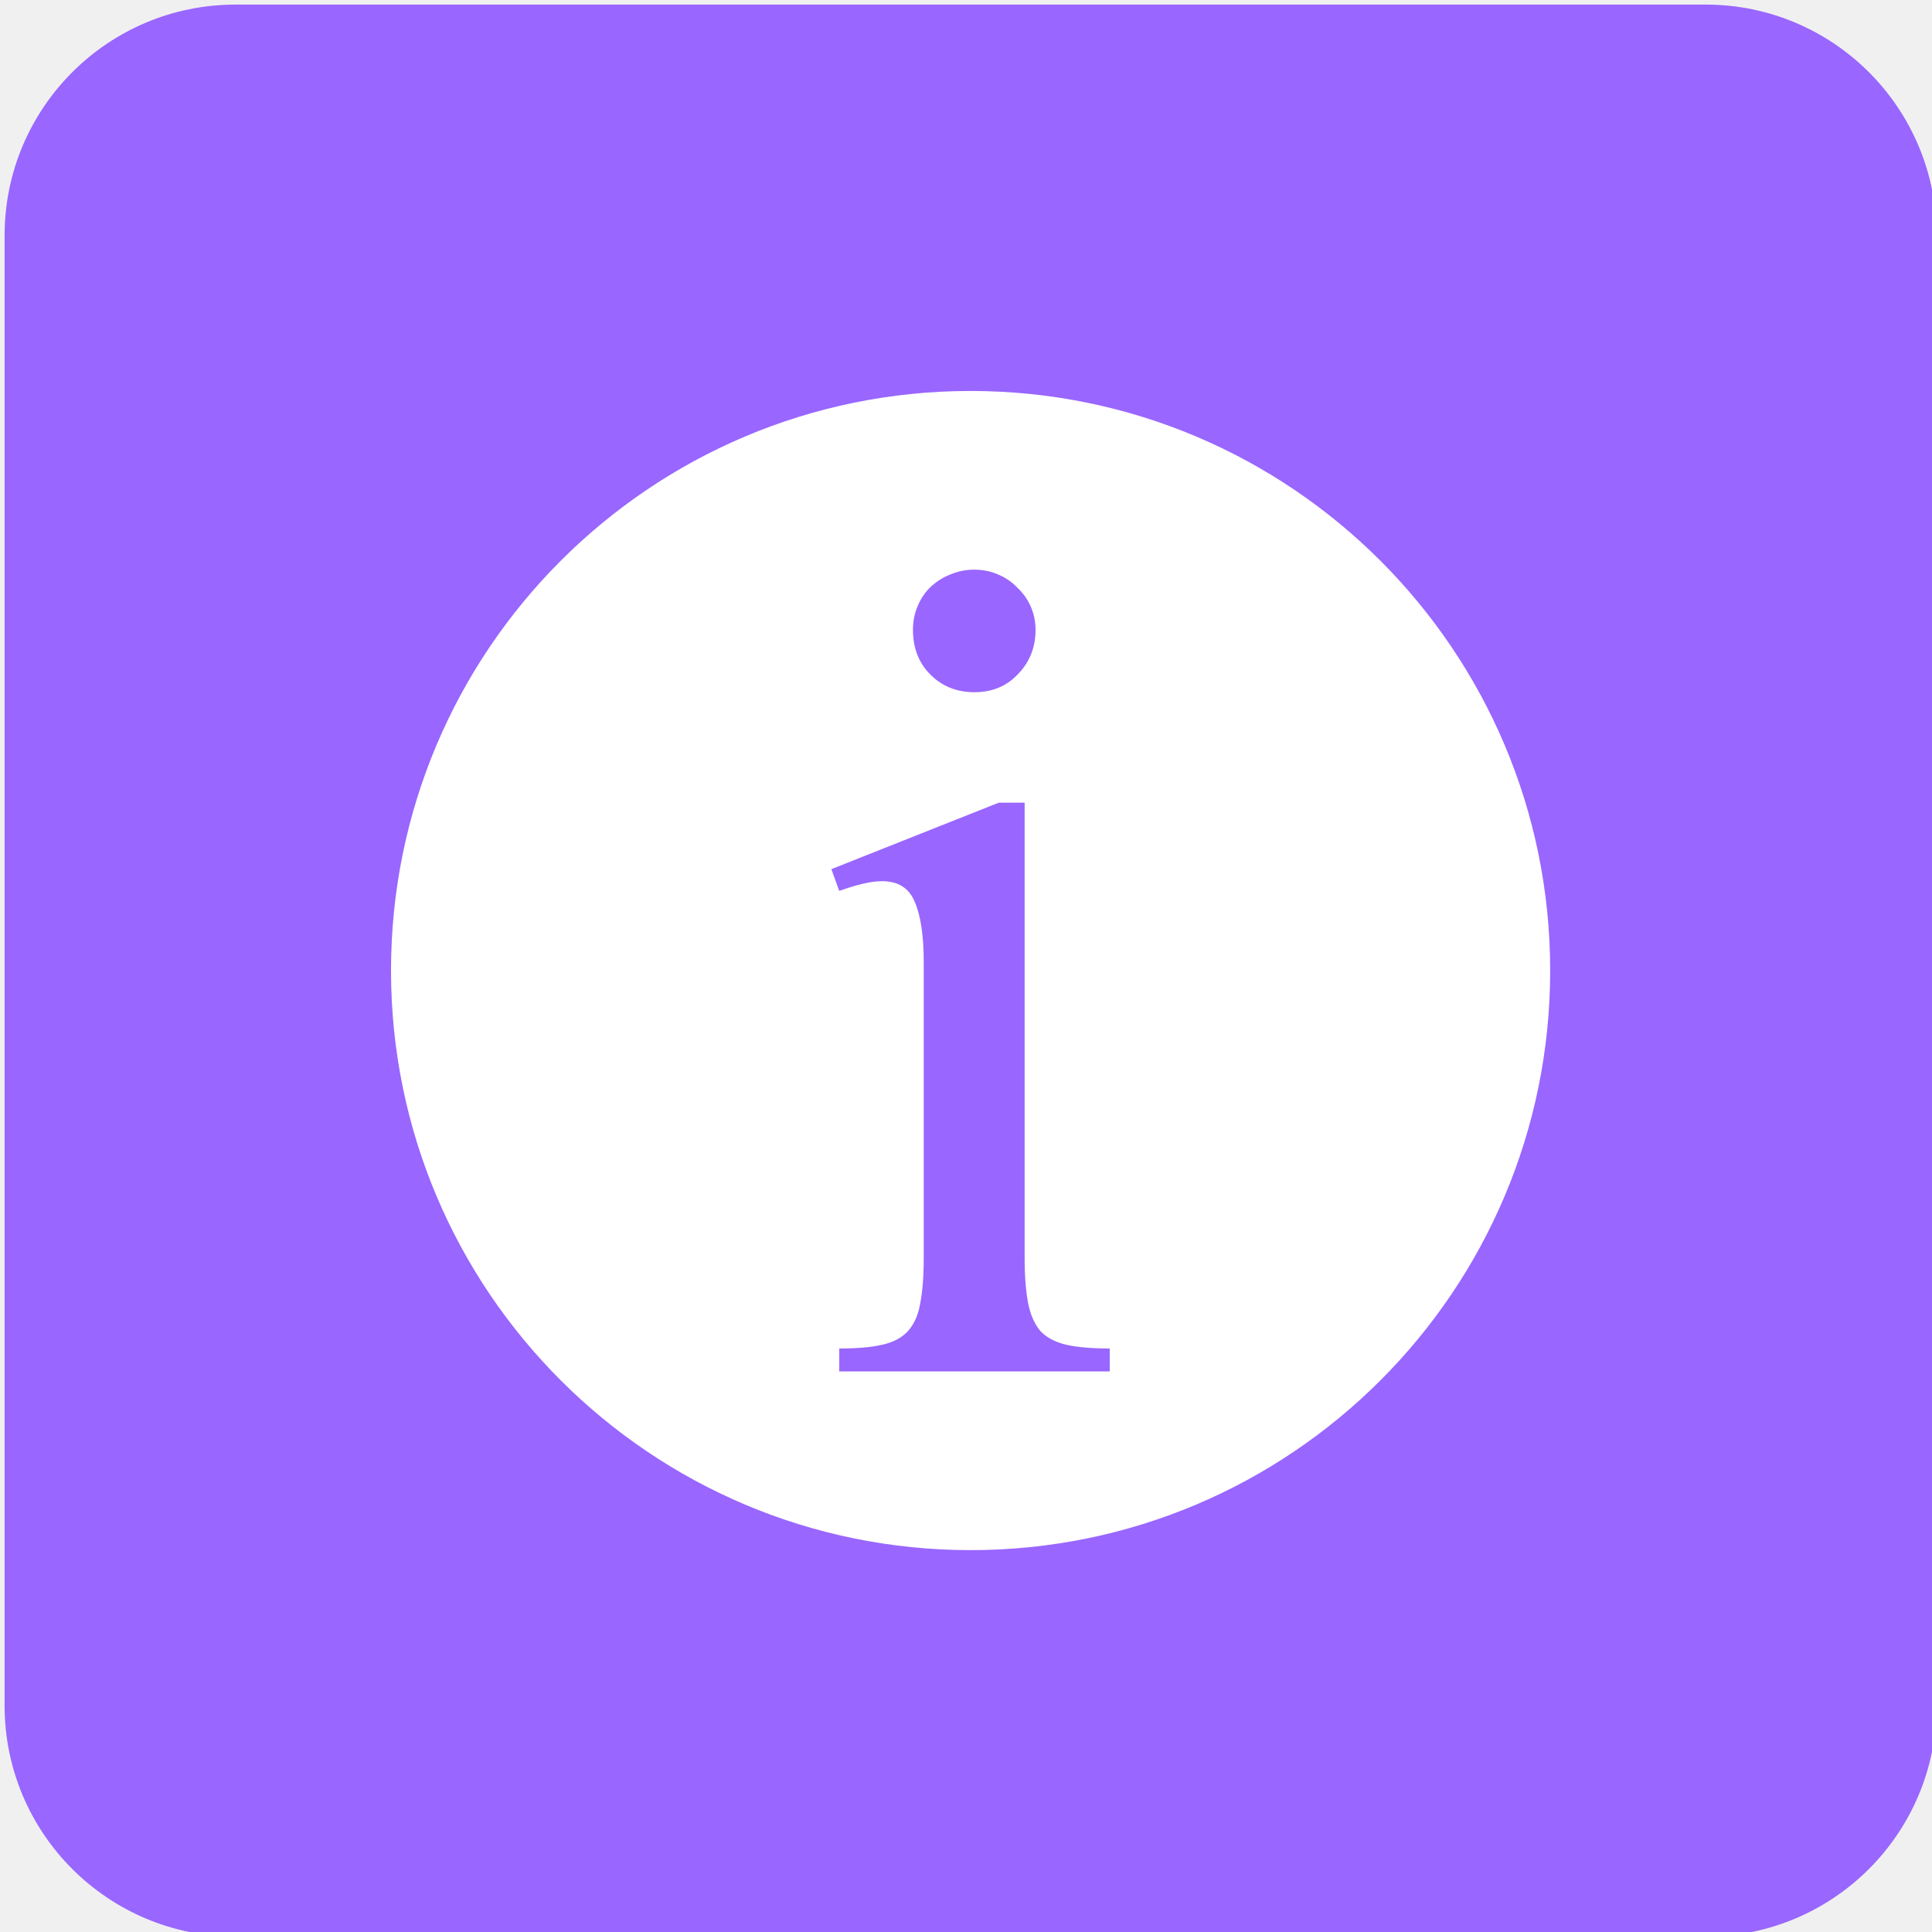
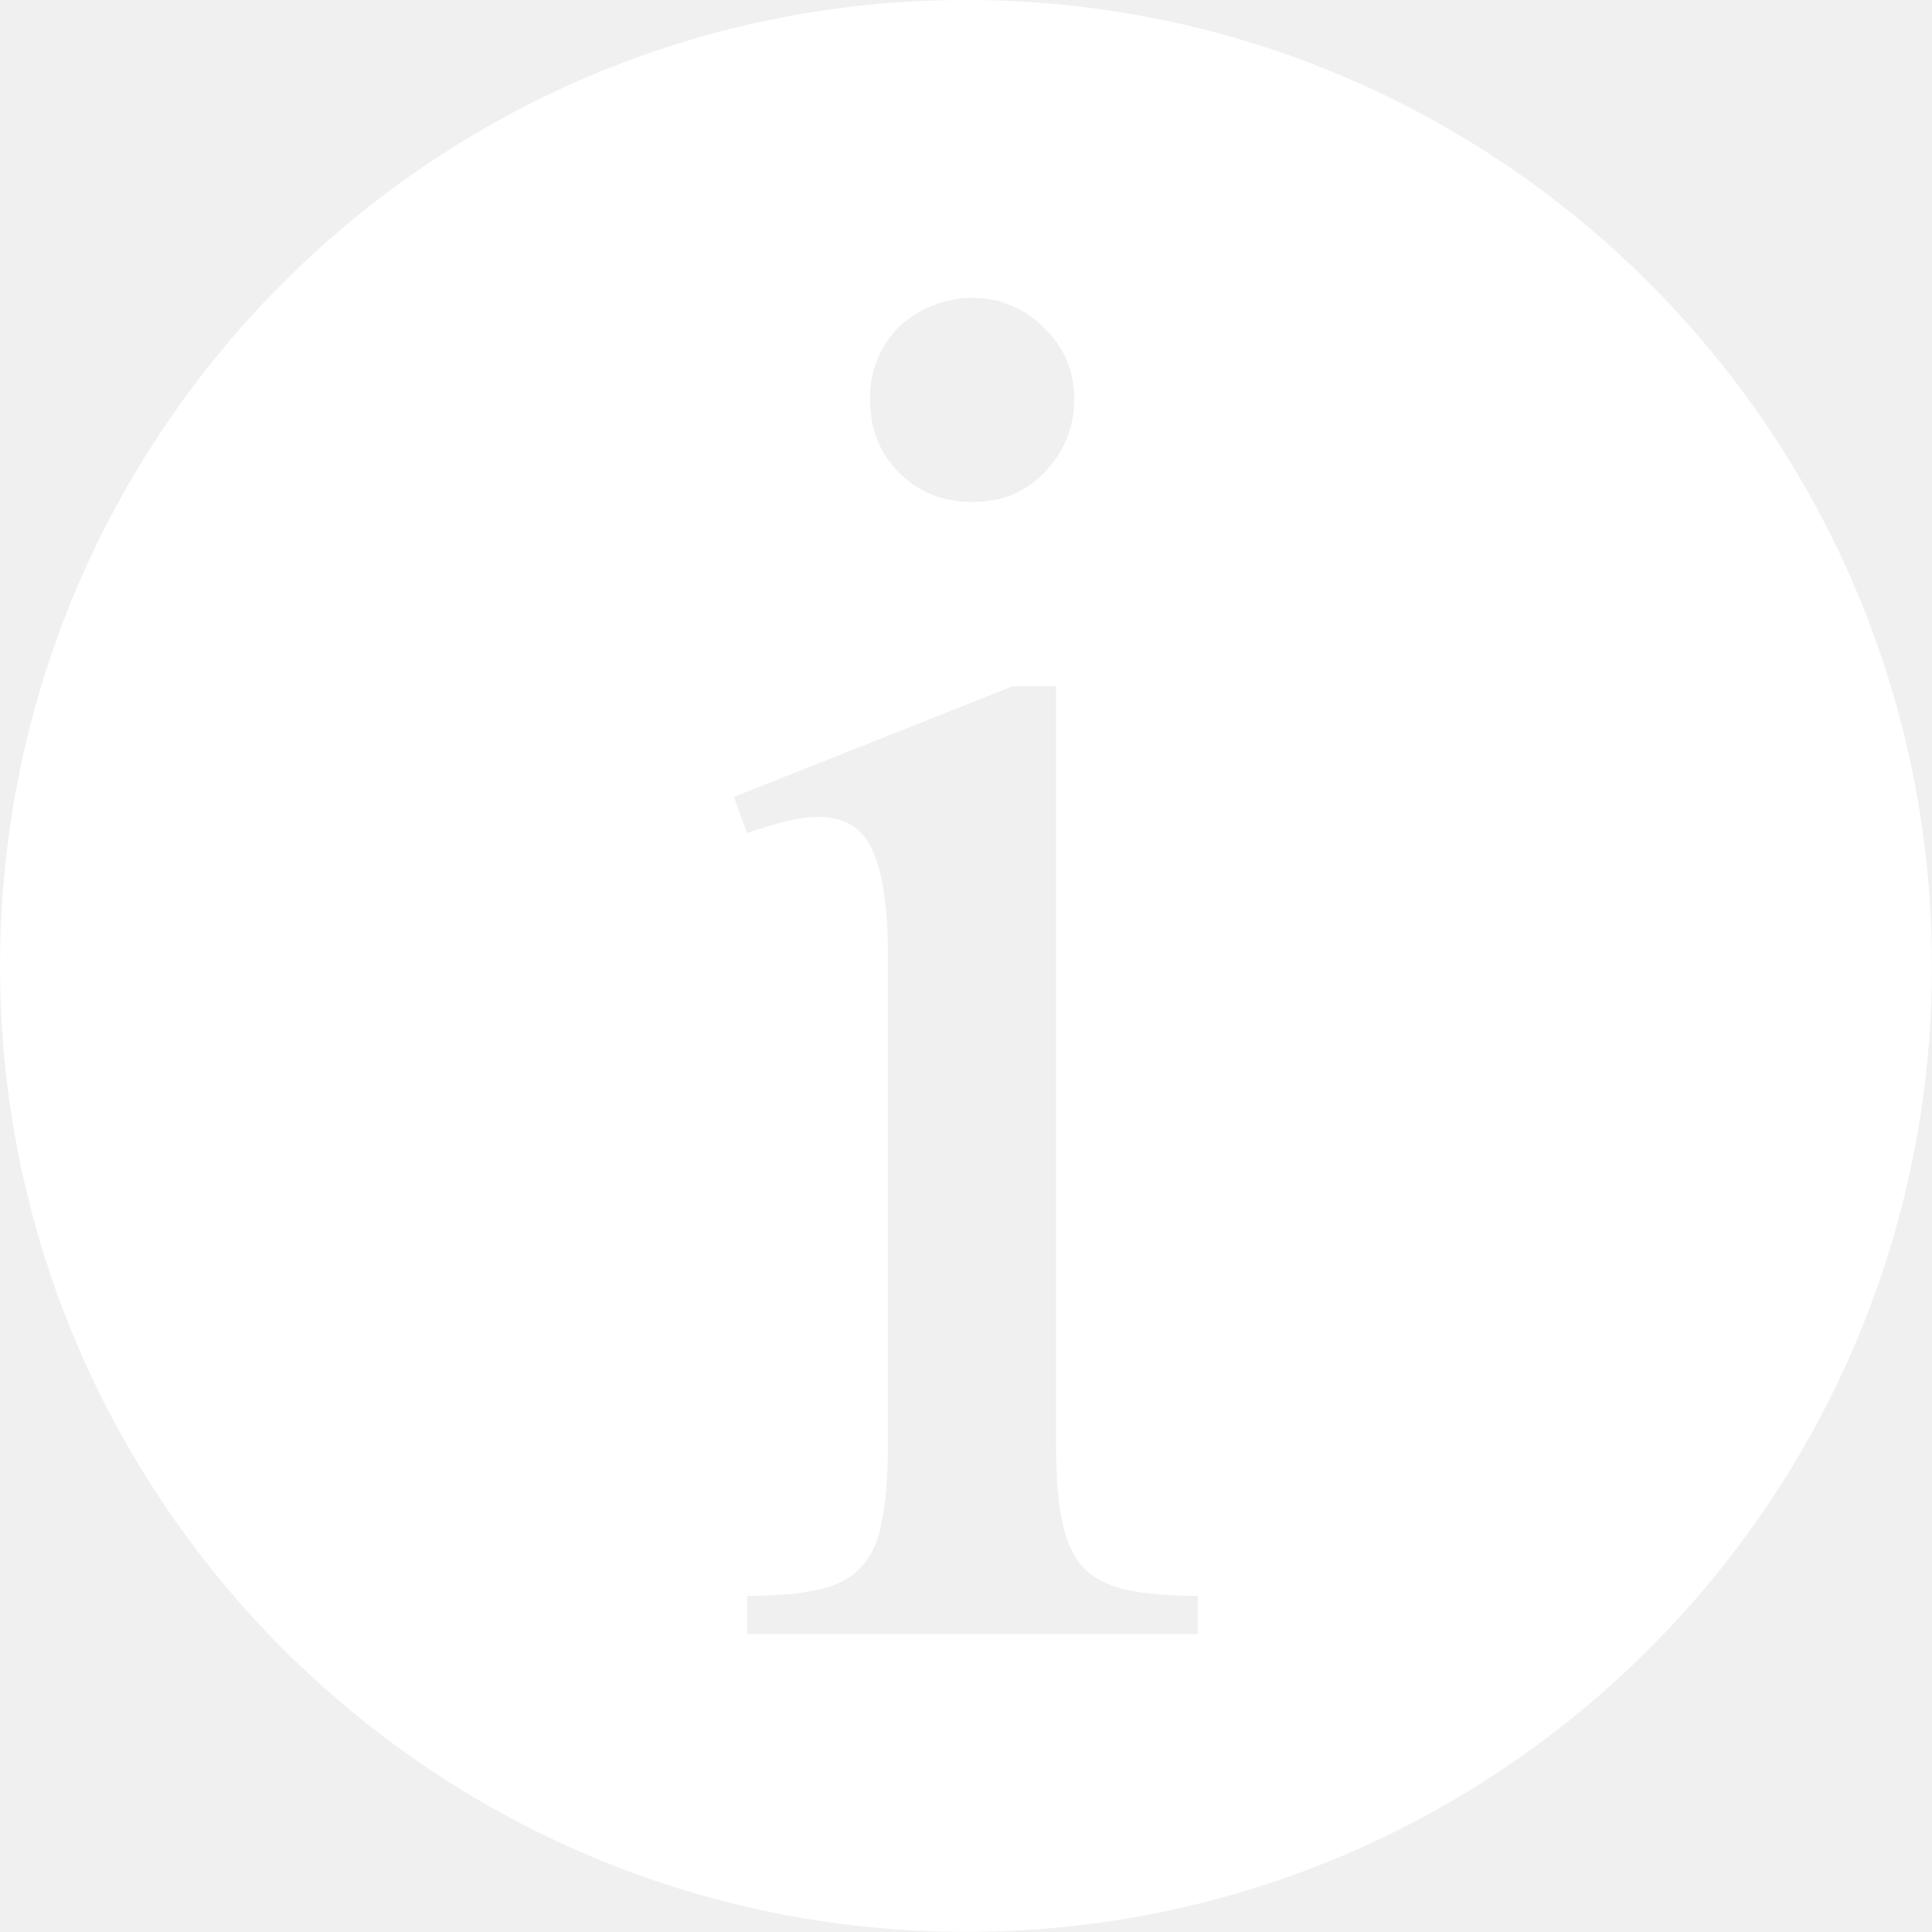
- <svg xmlns="http://www.w3.org/2000/svg" width="150" height="150" viewBox="0 0 39.687 39.688" version="1.1" id="svg2002">
+ <svg xmlns="http://www.w3.org/2000/svg" width="90" height="90" viewBox="0 0 23.812 23.813" version="1.1" id="svg2002">
  <defs id="defs1996" />
-   <g id="layer1" transform="translate(0,-257.3125)">
-     <rect style="fill:#9966ff;fill-opacity:1;stroke:none;stroke-width:0.264;stroke-opacity:1" id="rect816" width="39.688" height="39.688" x="0.094" y="257.407" ry="4.744" />
+   <g id="layer1" transform="translate(-8.031994,-265.3445)">
    <path style="fill:#ffffff;fill-opacity:1;stroke:none;stroke-width:0.966;stroke-opacity:1" d="m 19.938,265.344 a 11.906,11.906 0 0 0 -11.906,11.906 11.906,11.906 0 0 0 11.906,11.906 11.906,11.906 0 0 0 11.906,-11.906 11.906,11.906 0 0 0 -11.906,-11.906 z m 0.081,3.671 c 0.174,0 0.335,0.033 0.484,0.099 0.157,0.066 0.289,0.157 0.397,0.273 0.116,0.107 0.207,0.236 0.273,0.384 0.066,0.149 0.099,0.31 0.099,0.484 0,0.356 -0.12,0.657 -0.36,0.905 -0.232,0.248 -0.529,0.372 -0.893,0.372 -0.364,0 -0.666,-0.12 -0.905,-0.36 -0.24,-0.24 -0.36,-0.546 -0.36,-0.918 0,-0.182 0.033,-0.347 0.099,-0.496 0.066,-0.157 0.157,-0.289 0.273,-0.397 0.116,-0.107 0.248,-0.19 0.397,-0.248 0.157,-0.066 0.322,-0.099 0.496,-0.099 z m 0.496,4.787 h 0.533 v 9.351 c 0,0.38 0.025,0.695 0.074,0.943 0.05,0.24 0.136,0.43 0.26,0.571 0.132,0.132 0.31,0.223 0.533,0.273 0.232,0.05 0.525,0.074 0.881,0.074 v 0.471 h -5.556 v -0.471 c 0.356,0 0.645,-0.024 0.868,-0.074 0.232,-0.05 0.409,-0.141 0.533,-0.273 0.132,-0.141 0.219,-0.331 0.26,-0.571 0.05,-0.248 0.074,-0.562 0.074,-0.943 v -6.077 c 0,-0.546 -0.062,-0.959 -0.186,-1.24 -0.116,-0.281 -0.339,-0.422 -0.67,-0.422 -0.116,0 -0.244,0.018 -0.384,0.05 -0.141,0.033 -0.306,0.083 -0.496,0.149 l -0.161,-0.446 z" id="path2547" />
  </g>
</svg>
